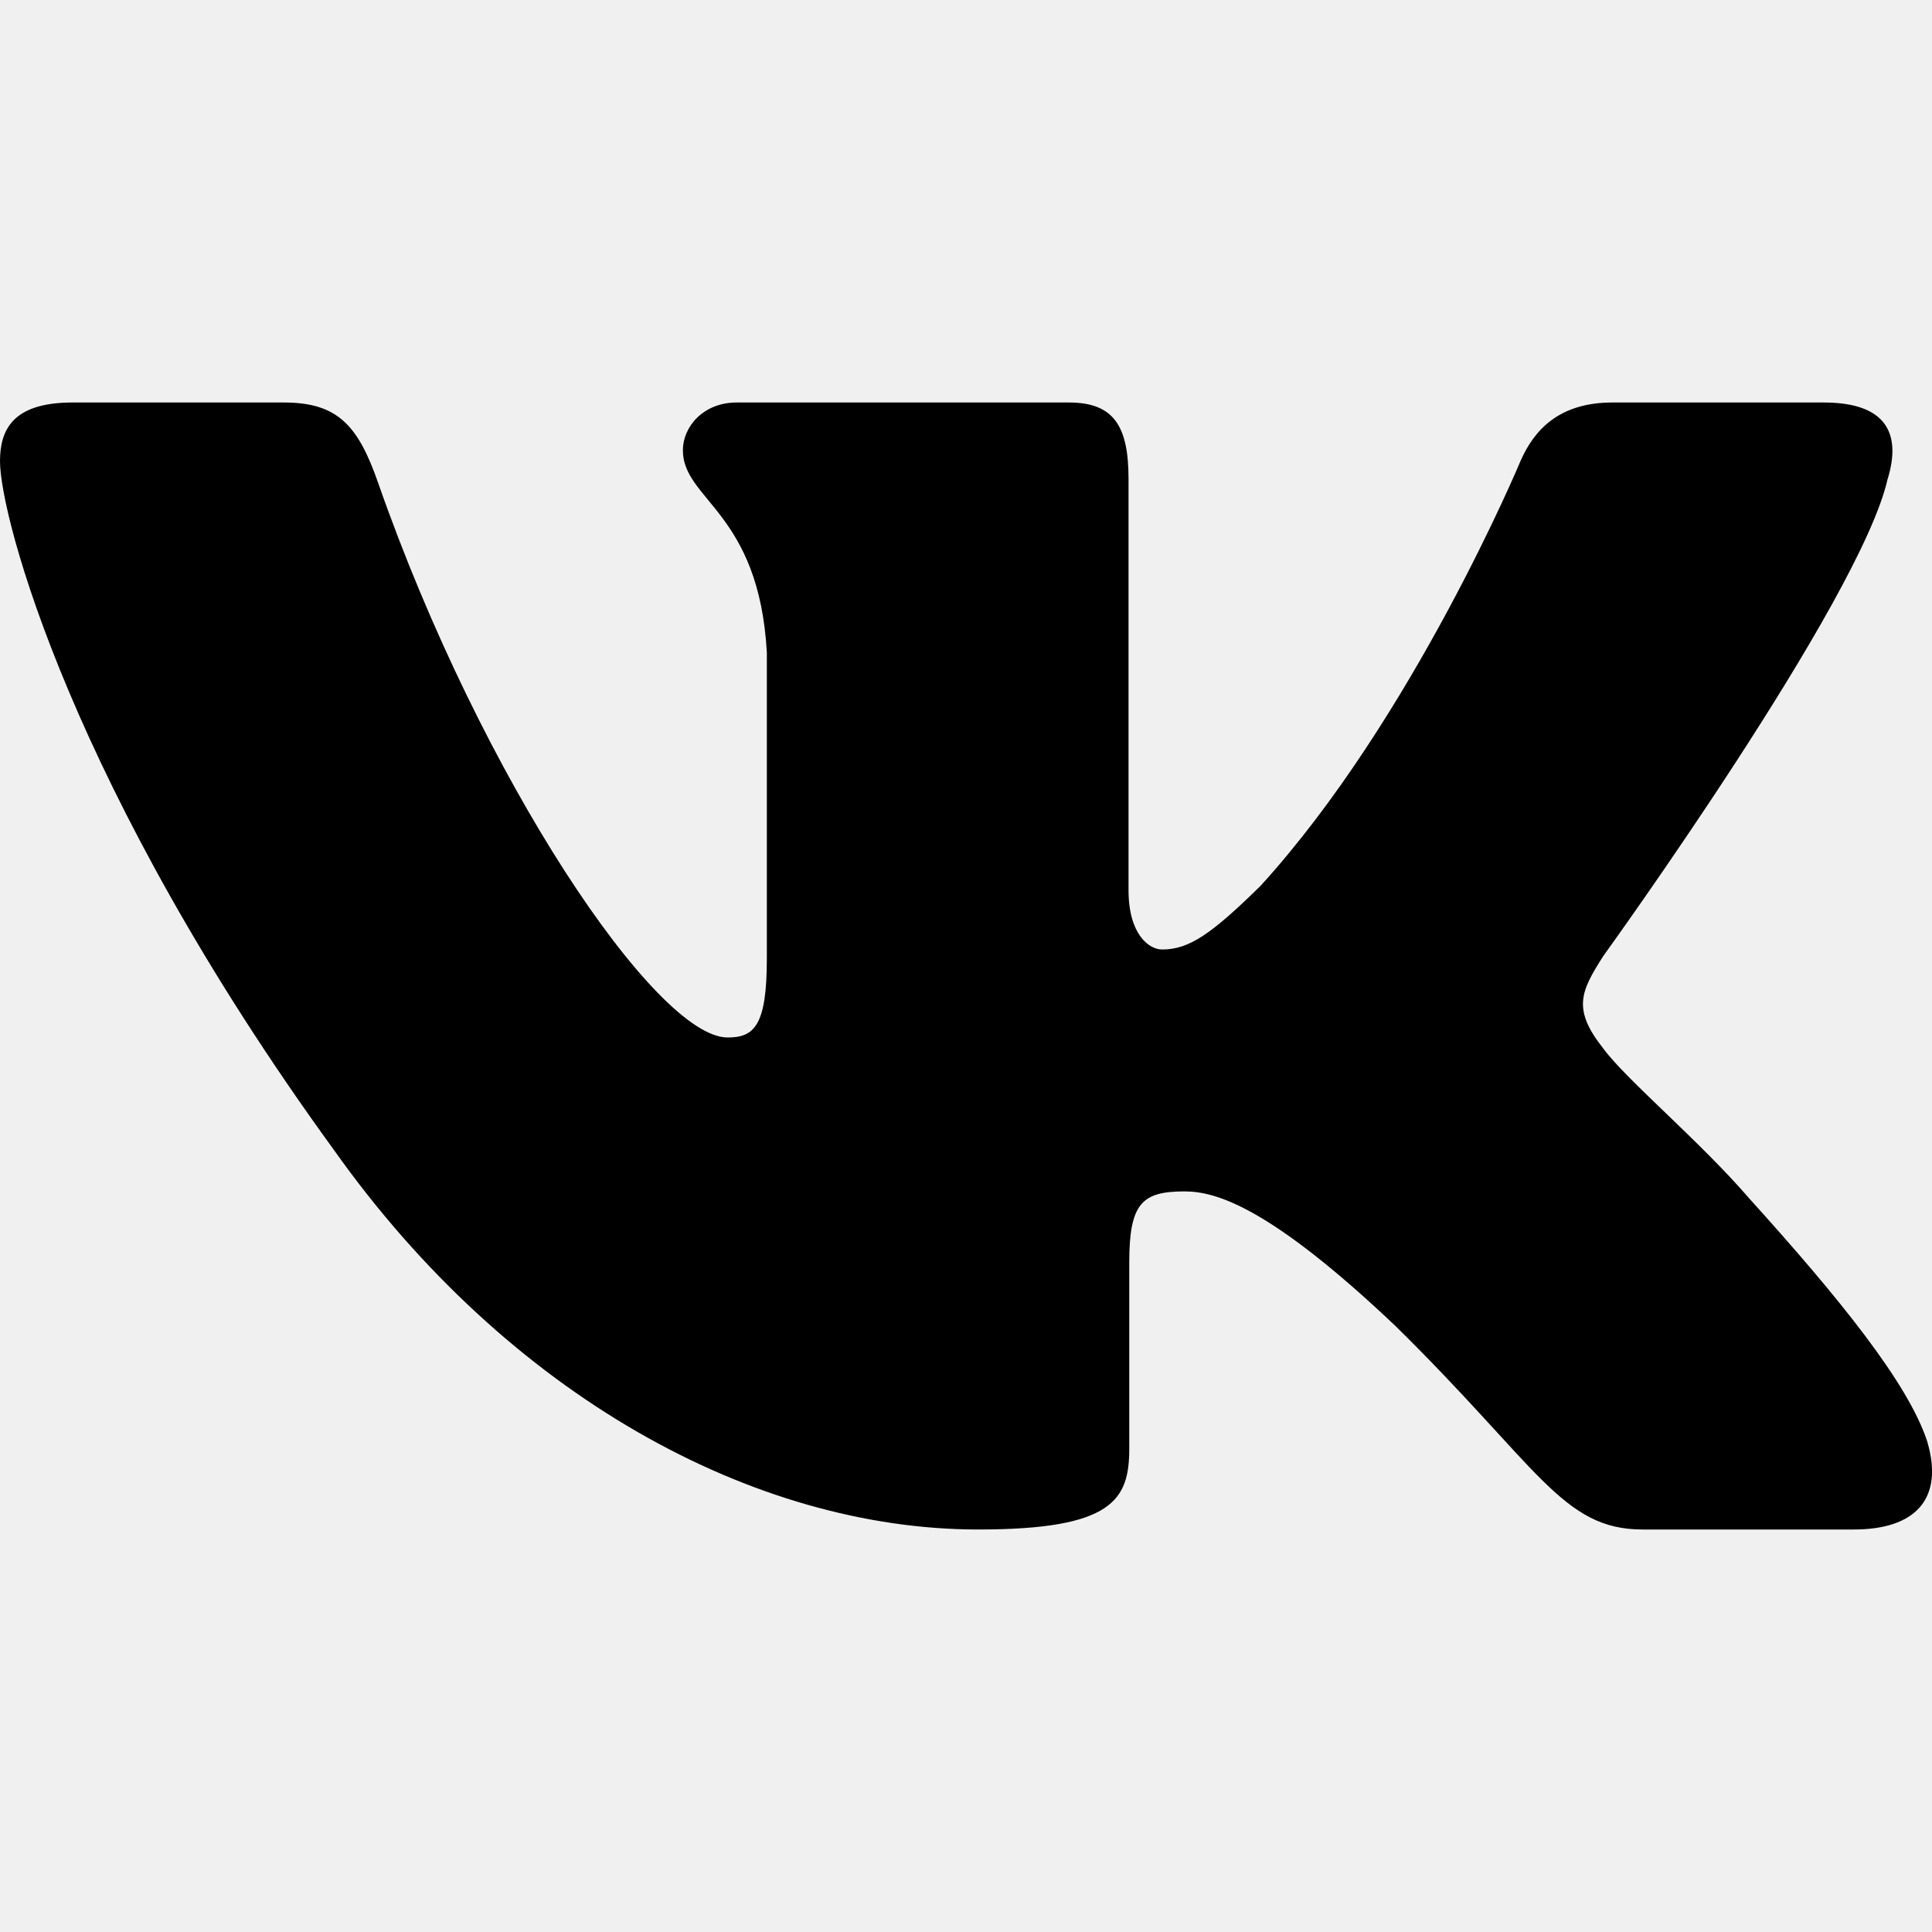
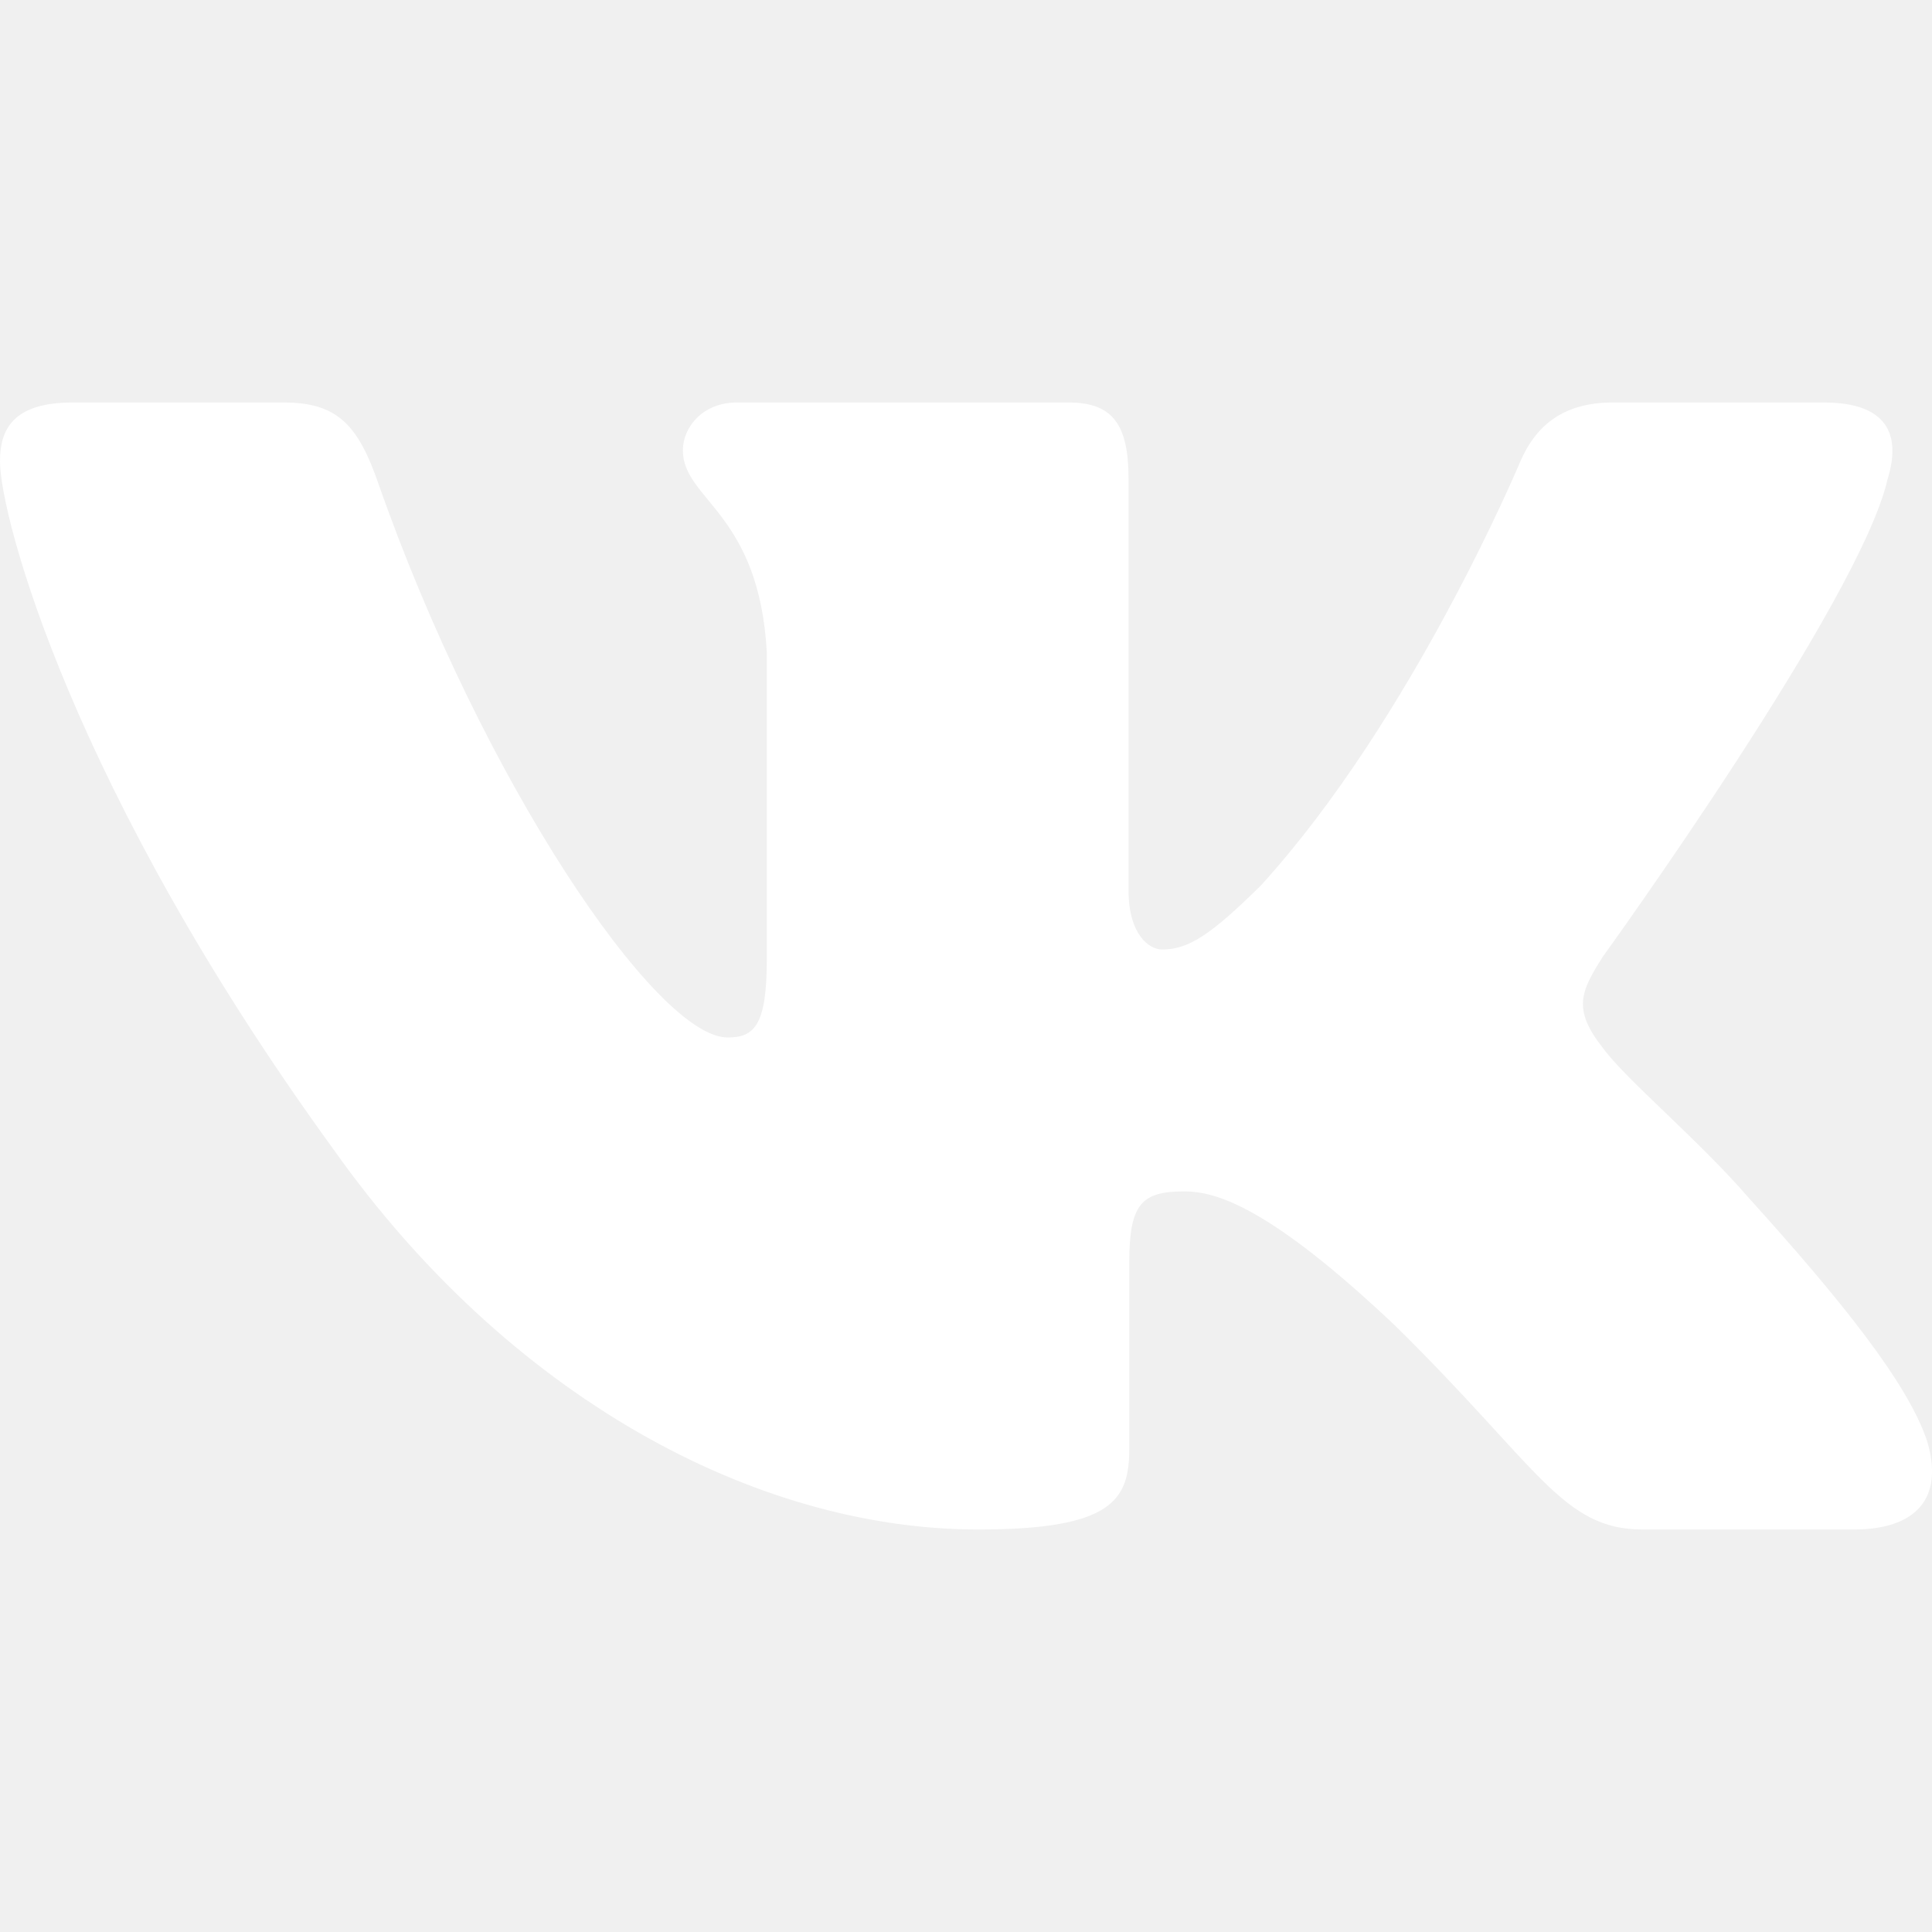
<svg xmlns="http://www.w3.org/2000/svg" width="24" height="24" viewBox="0 0 24 24" fill="none">
-   <g clip-path="url(#clip0_619_4)">
-     <path fill-rule="evenodd" clip-rule="evenodd" d="M23.45 5.948C23.616 5.402 23.45 5 22.655 5H20.03C19.362 5 19.054 5.347 18.887 5.73C18.887 5.73 17.552 8.926 15.661 11.002C15.049 11.604 14.771 11.795 14.437 11.795C14.27 11.795 14.019 11.604 14.019 11.057V5.948C14.019 5.292 13.835 5 13.279 5H9.151C8.734 5 8.483 5.304 8.483 5.593C8.483 6.214 9.429 6.358 9.526 8.106V11.904C9.526 12.737 9.373 12.888 9.039 12.888C8.149 12.888 5.984 9.677 4.699 6.003C4.45 5.288 4.198 5 3.527 5H0.9C0.15 5 0 5.347 0 5.73C0 6.412 0.89 9.8 4.145 14.281C6.315 17.341 9.37 19 12.153 19C13.822 19 14.028 18.632 14.028 17.997V15.684C14.028 14.947 14.186 14.8 14.715 14.8C15.105 14.8 15.772 14.992 17.33 16.467C19.11 18.216 19.403 19 20.405 19H23.03C23.78 19 24.156 18.632 23.94 17.904C23.702 17.18 22.852 16.129 21.725 14.882C21.113 14.172 20.195 13.407 19.916 13.024C19.527 12.533 19.638 12.314 19.916 11.877C19.916 11.877 23.116 7.451 23.449 5.948H23.45Z" fill="black" />
+   <g clip-path="url(#clip0_409_3)">
+     <path fill-rule="evenodd" clip-rule="evenodd" d="M23.45 5.948C23.616 5.402 23.45 5 22.655 5H20.03C19.362 5 19.054 5.347 18.887 5.73C18.887 5.73 17.552 8.926 15.661 11.002C15.049 11.604 14.771 11.795 14.437 11.795C14.27 11.795 14.019 11.604 14.019 11.057V5.948C14.019 5.292 13.835 5 13.279 5H9.151C8.734 5 8.483 5.304 8.483 5.593C8.483 6.214 9.429 6.358 9.526 8.106V11.904C9.526 12.737 9.373 12.888 9.039 12.888C8.149 12.888 5.984 9.677 4.699 6.003C4.45 5.288 4.198 5 3.527 5H0.9C0.15 5 0 5.347 0 5.73C0 6.412 0.89 9.8 4.145 14.281C6.315 17.341 9.37 19 12.153 19C13.822 19 14.028 18.632 14.028 17.997V15.684C14.028 14.947 14.186 14.8 14.715 14.8C15.105 14.8 15.772 14.992 17.33 16.467C19.11 18.216 19.403 19 20.405 19H23.03C23.78 19 24.156 18.632 23.94 17.904C23.702 17.18 22.852 16.129 21.725 14.882C21.113 14.172 20.195 13.407 19.916 13.024C19.527 12.533 19.638 12.314 19.916 11.877C19.916 11.877 23.116 7.451 23.449 5.948H23.45Z" fill="white" />
  </g>
  <defs>
-     <clipPath id="clip0_619_4">
+     <clipPath id="clip0_409_3">
      <rect width="24" height="24" fill="white" />
    </clipPath>
  </defs>
</svg>
